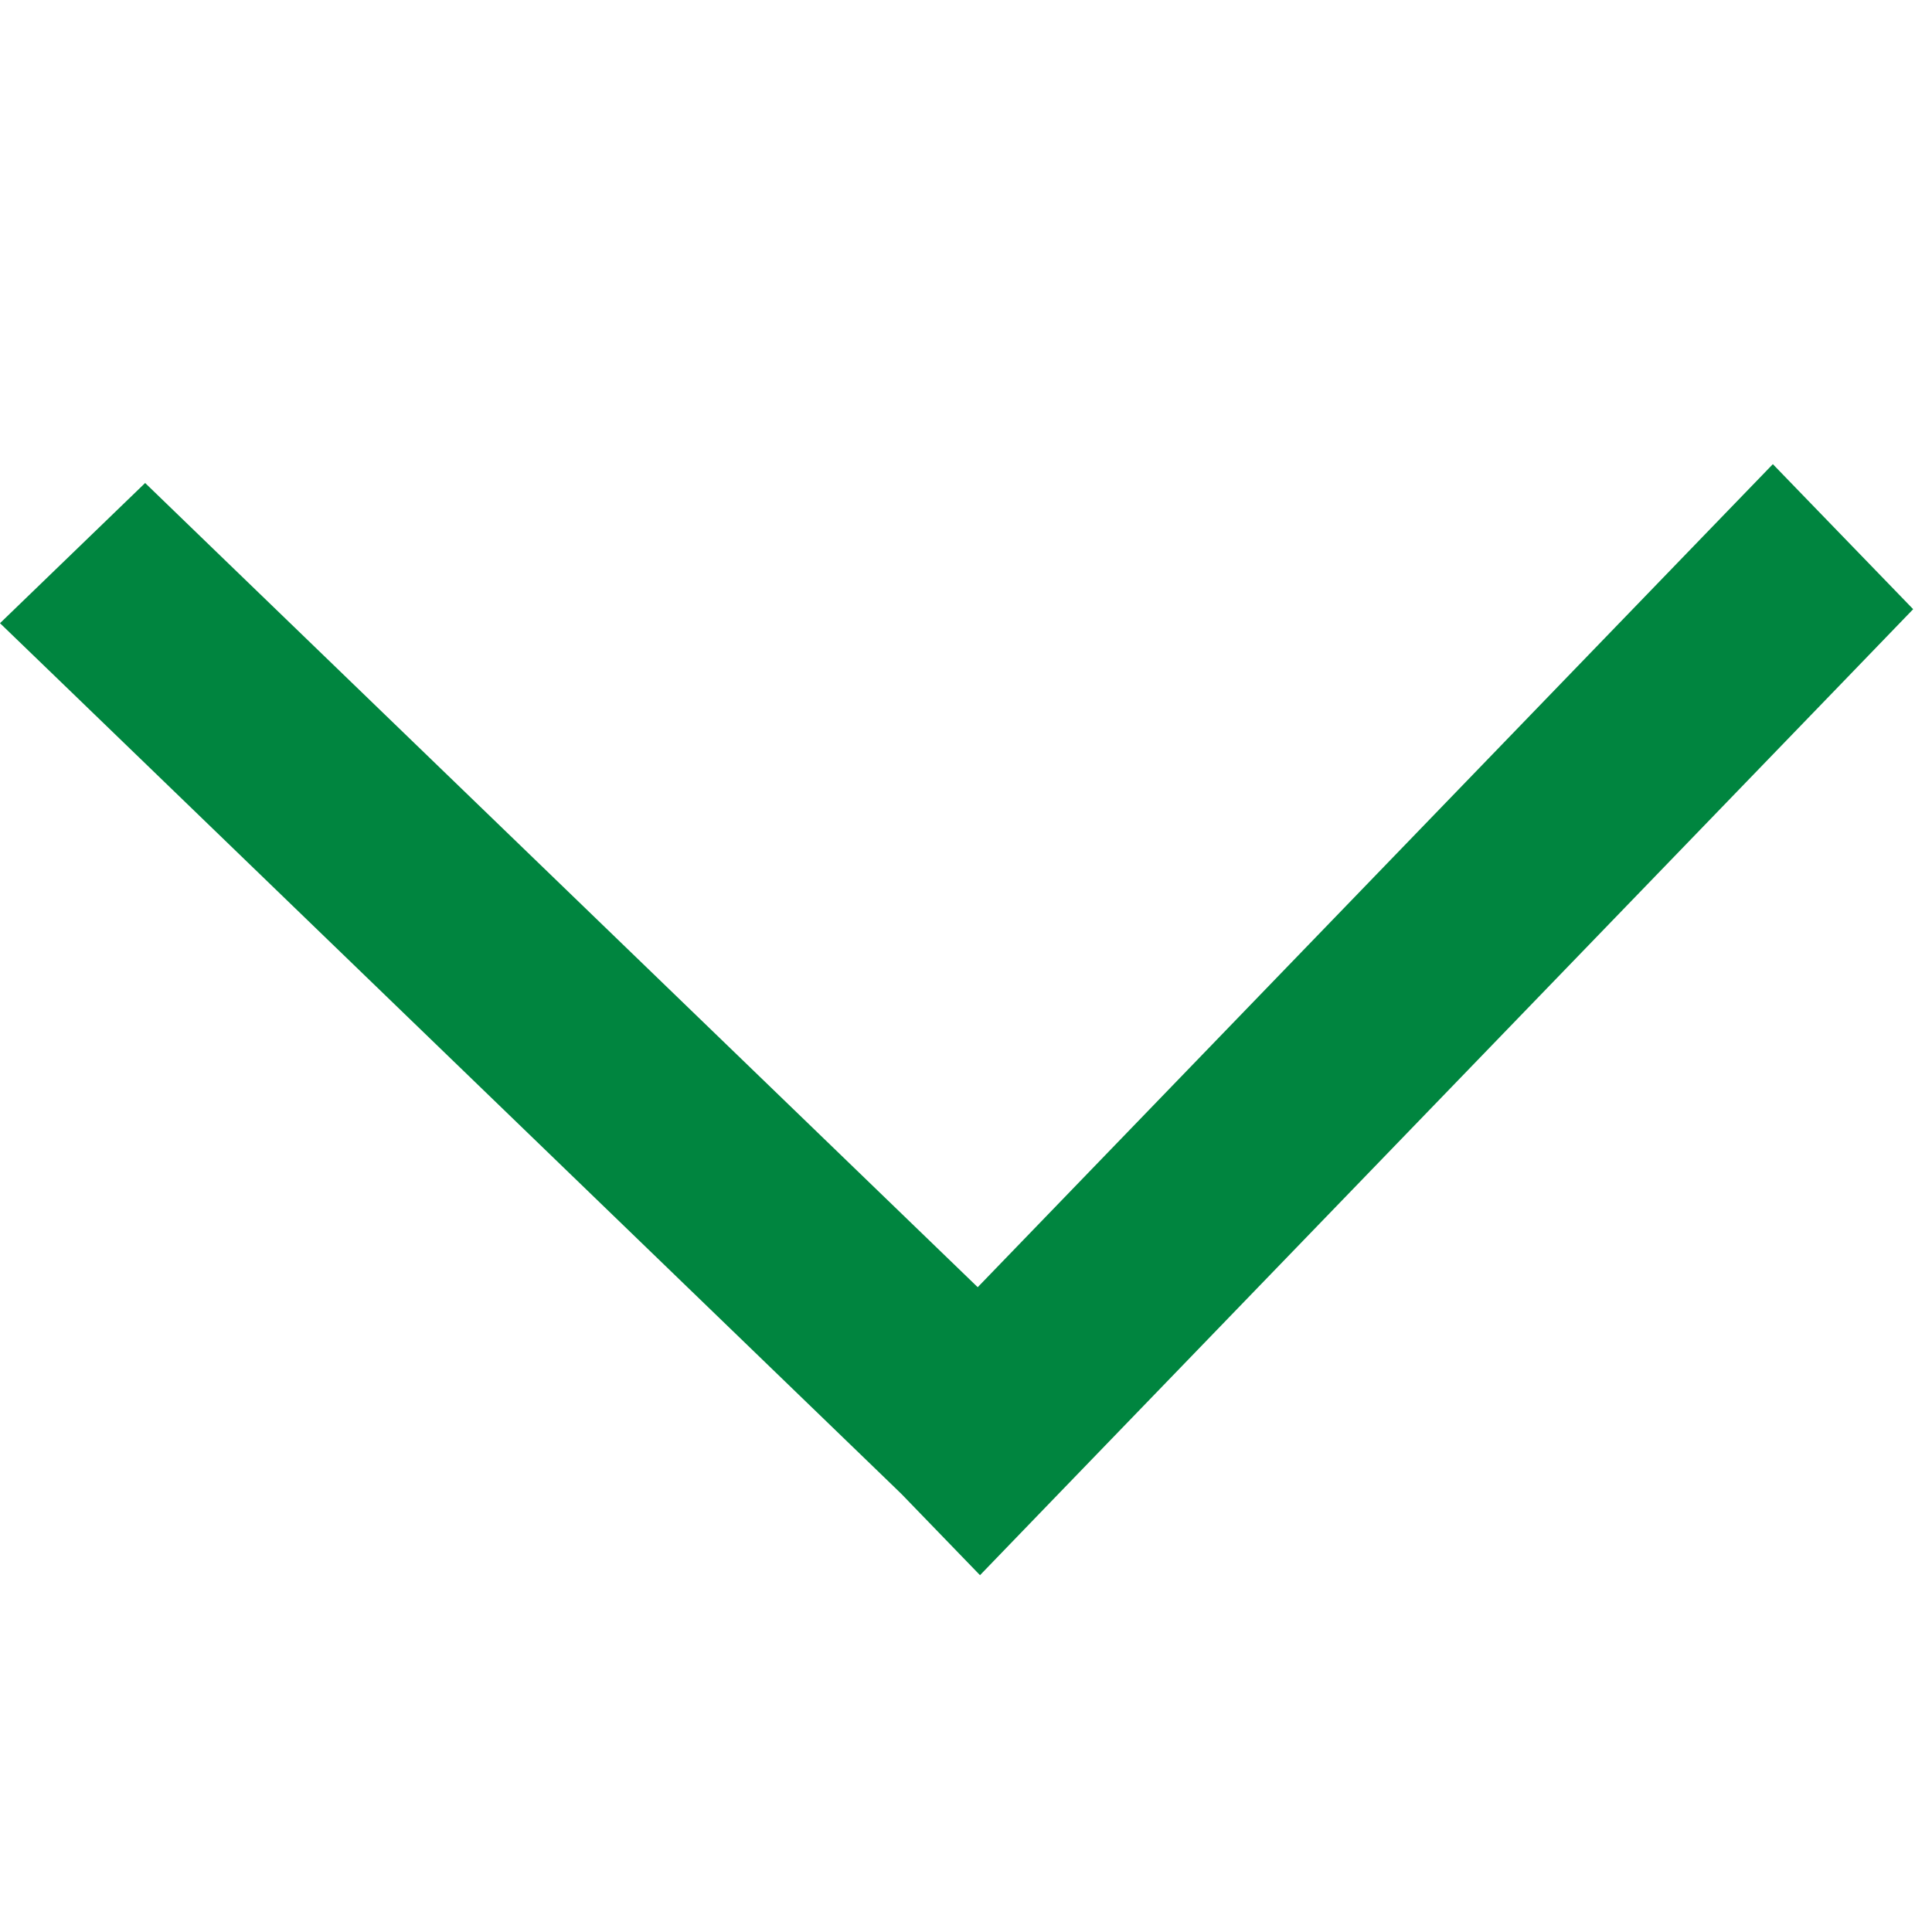
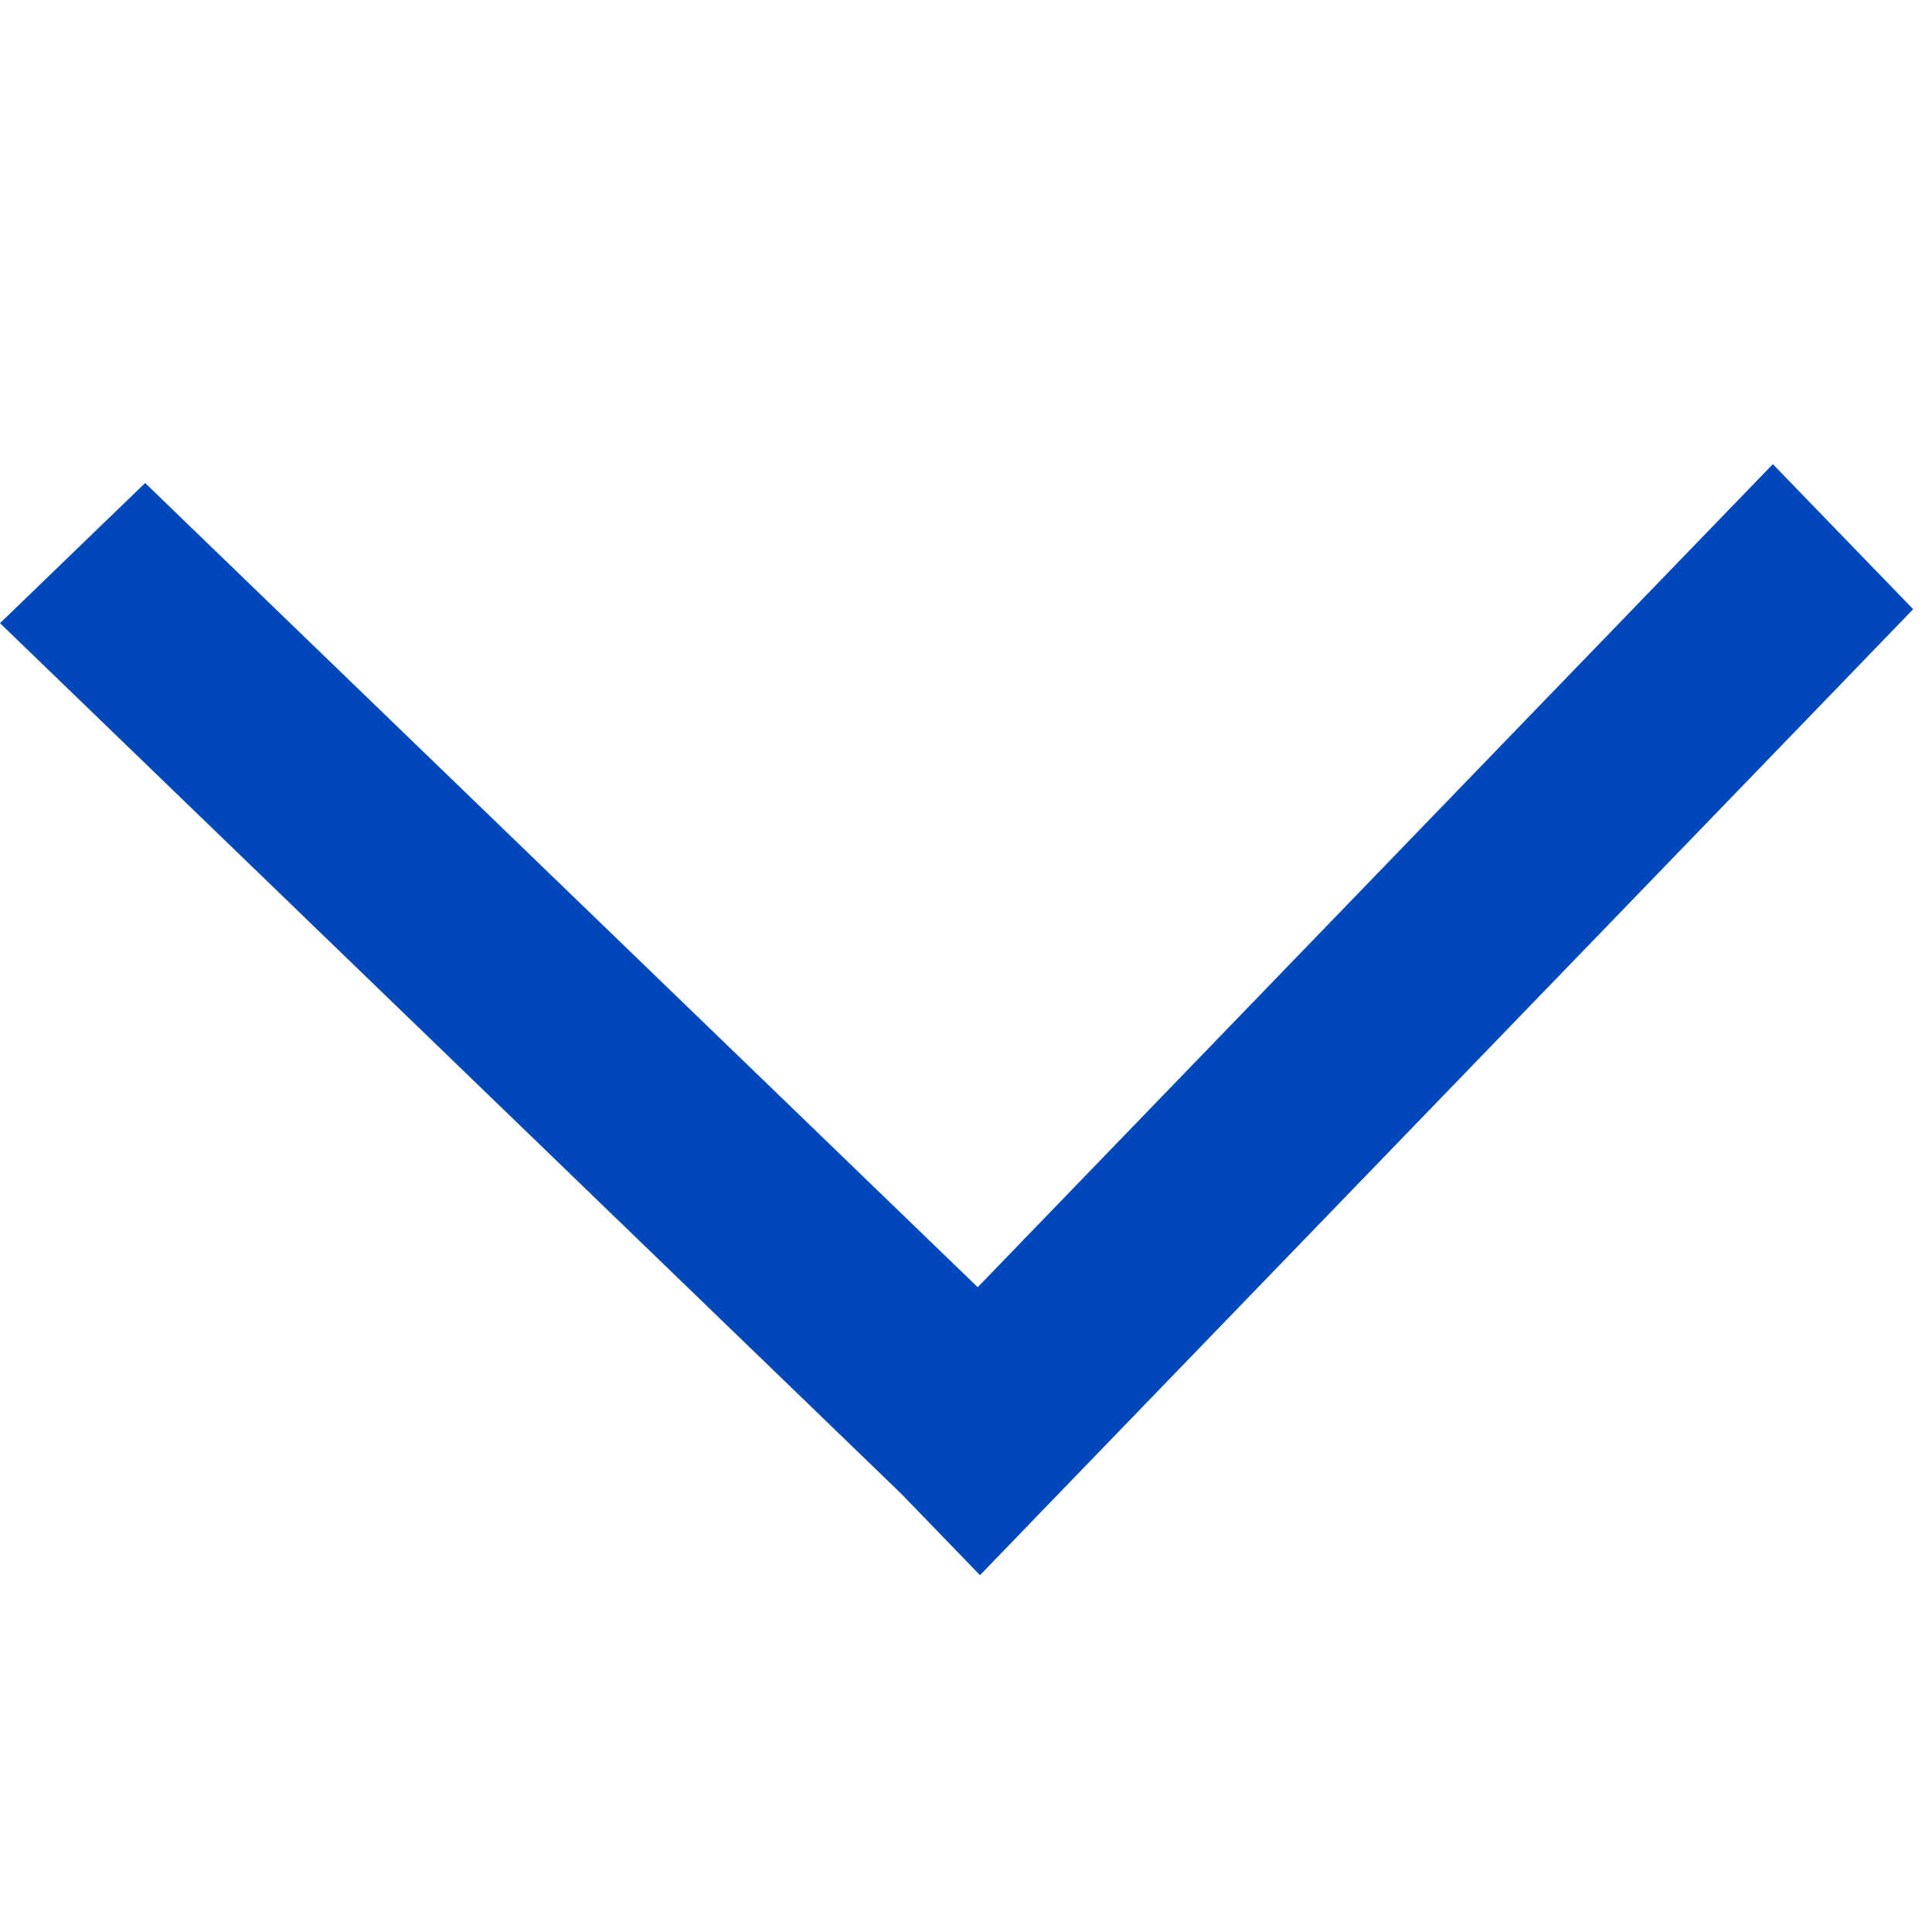
<svg xmlns="http://www.w3.org/2000/svg" viewBox="0 0 16 16" version="1.1" width="16" height="16">
-   <path d="M8.097 10.66l6.005-6.216.58-.6 1.162 1.201-.58.601-6.568 6.798-.58.601-.648-.67-.069-.067L.601 5.741 0 5.161 1.202 4l.6.58 6.295 6.08z" fill="#00853f" fill-rule="evenodd" />
+   <path d="M8.097 10.66l6.005-6.216.58-.6 1.162 1.201-.58.601-6.568 6.798-.58.601-.648-.67-.069-.067L.601 5.741 0 5.161 1.202 4l.6.58 6.295 6.08z" fill="#0047bb" fill-rule="evenodd" />
</svg>
